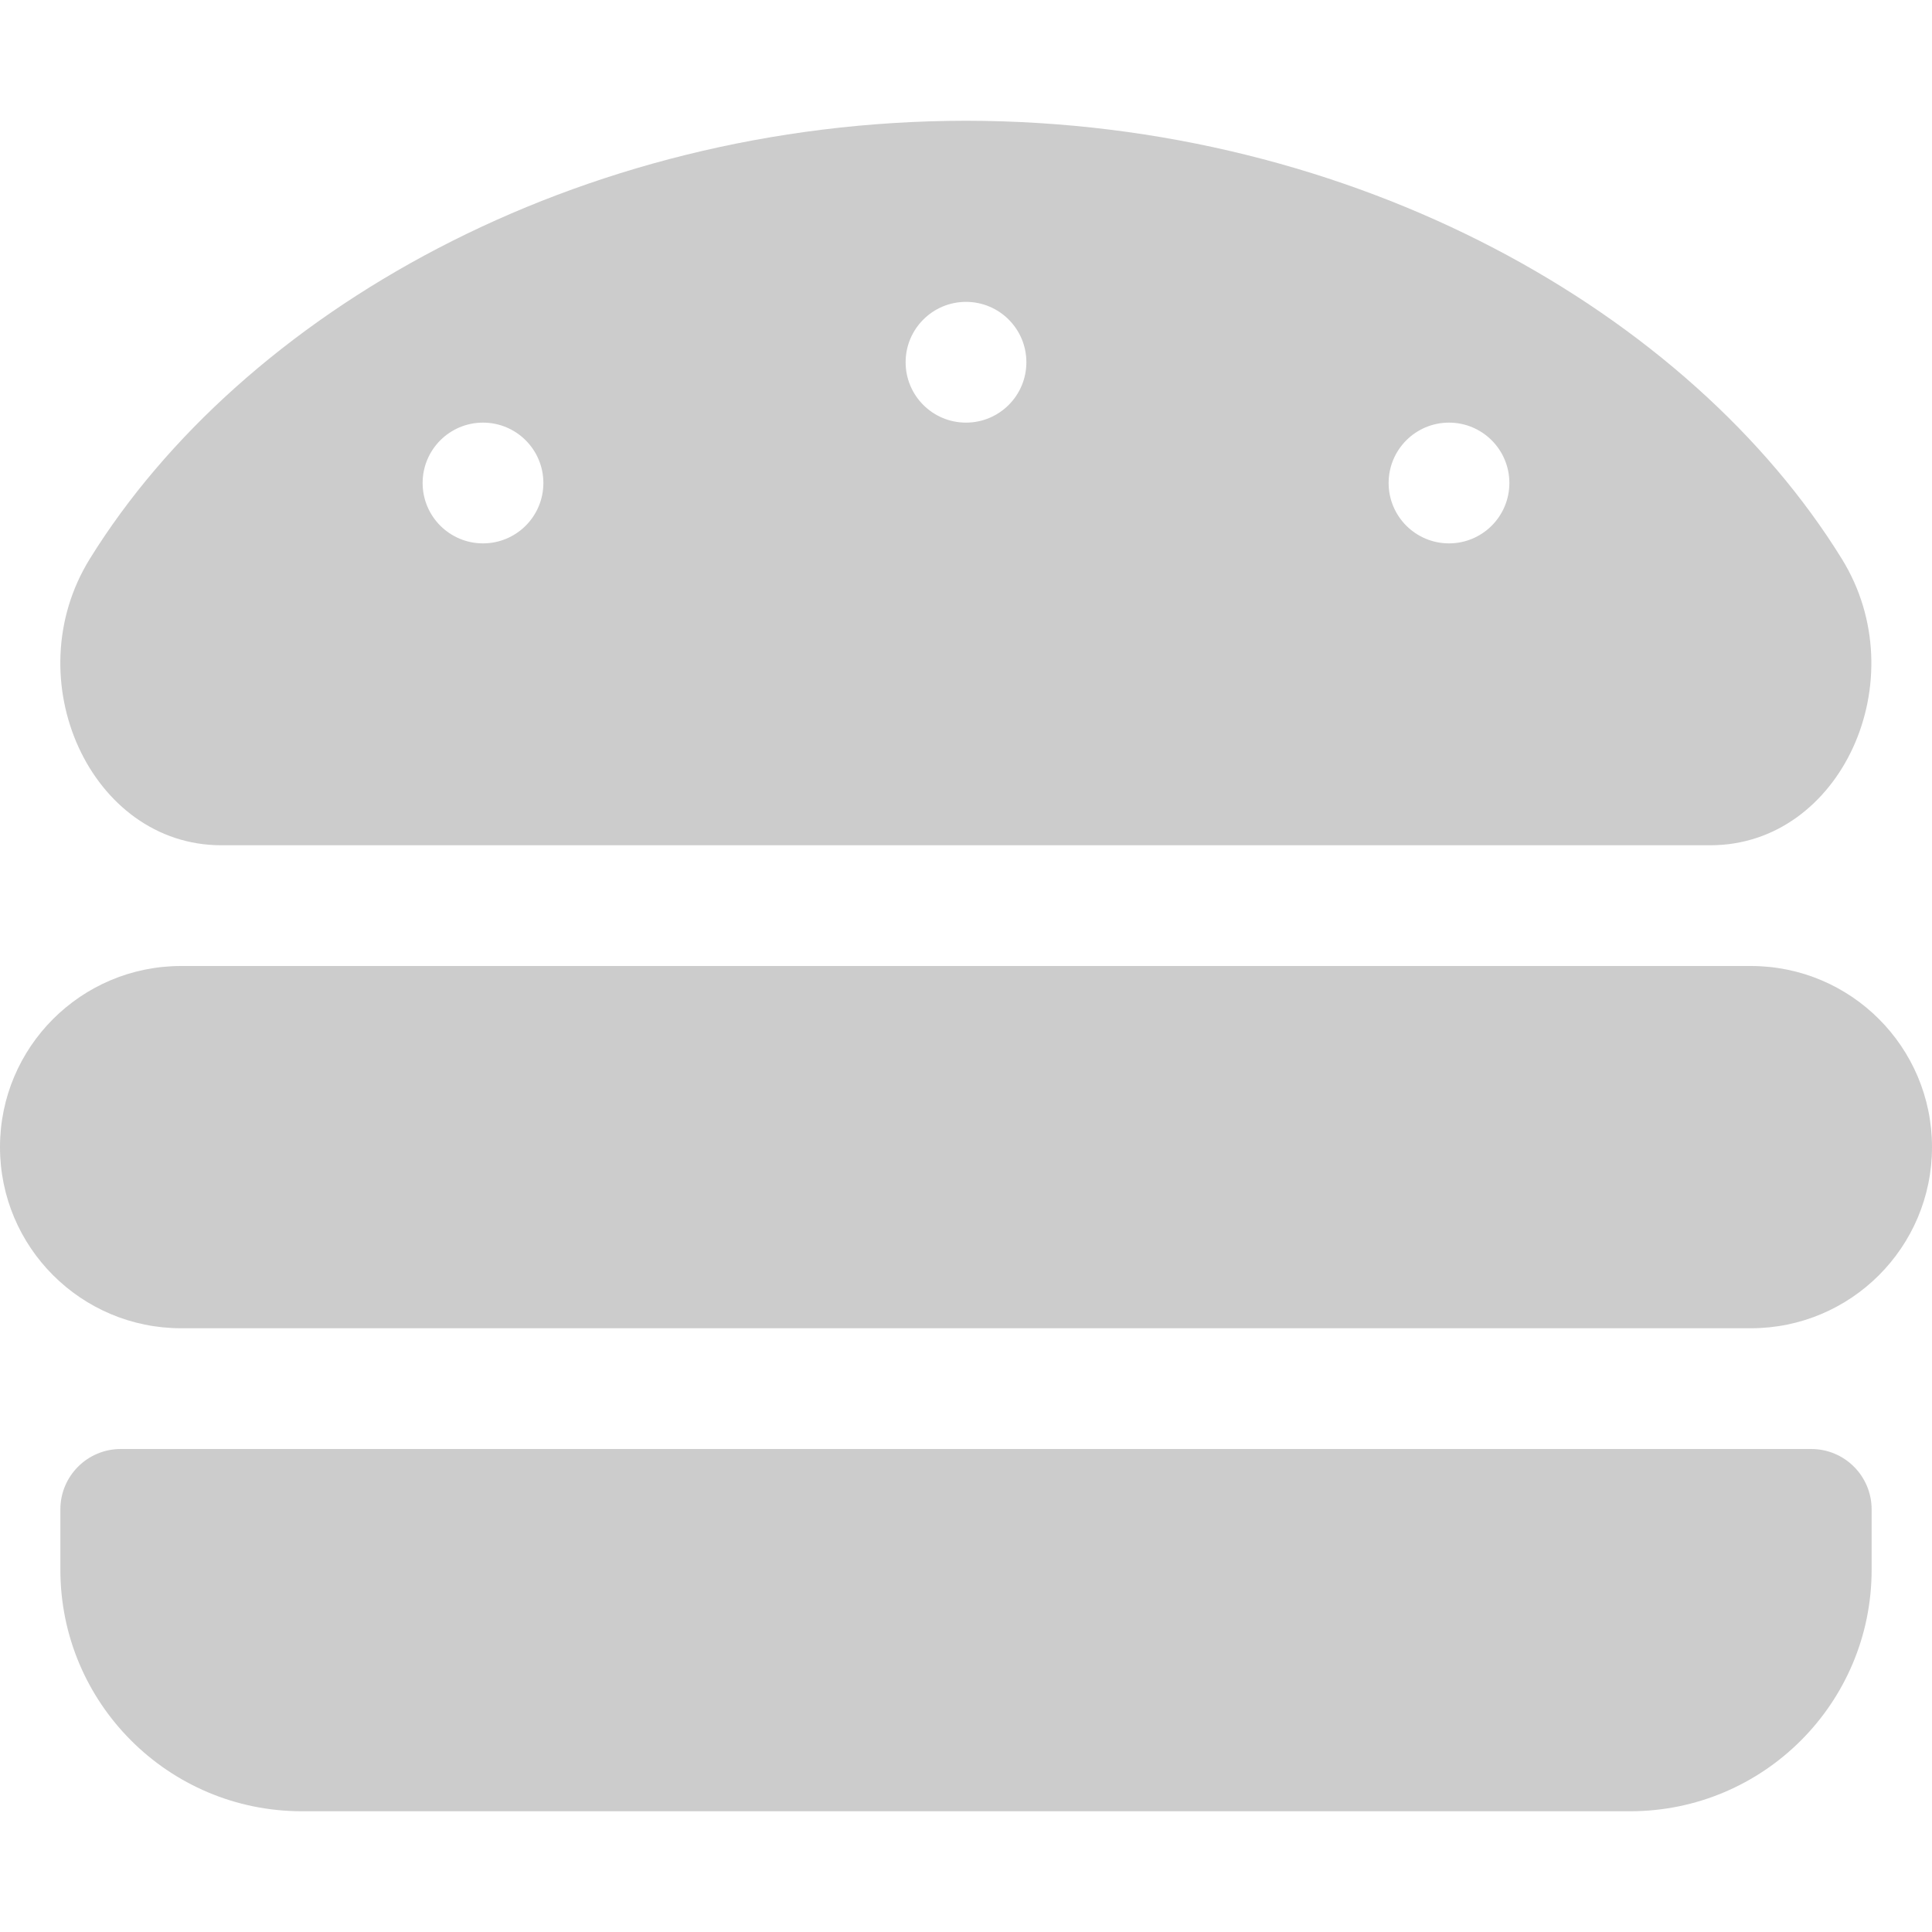
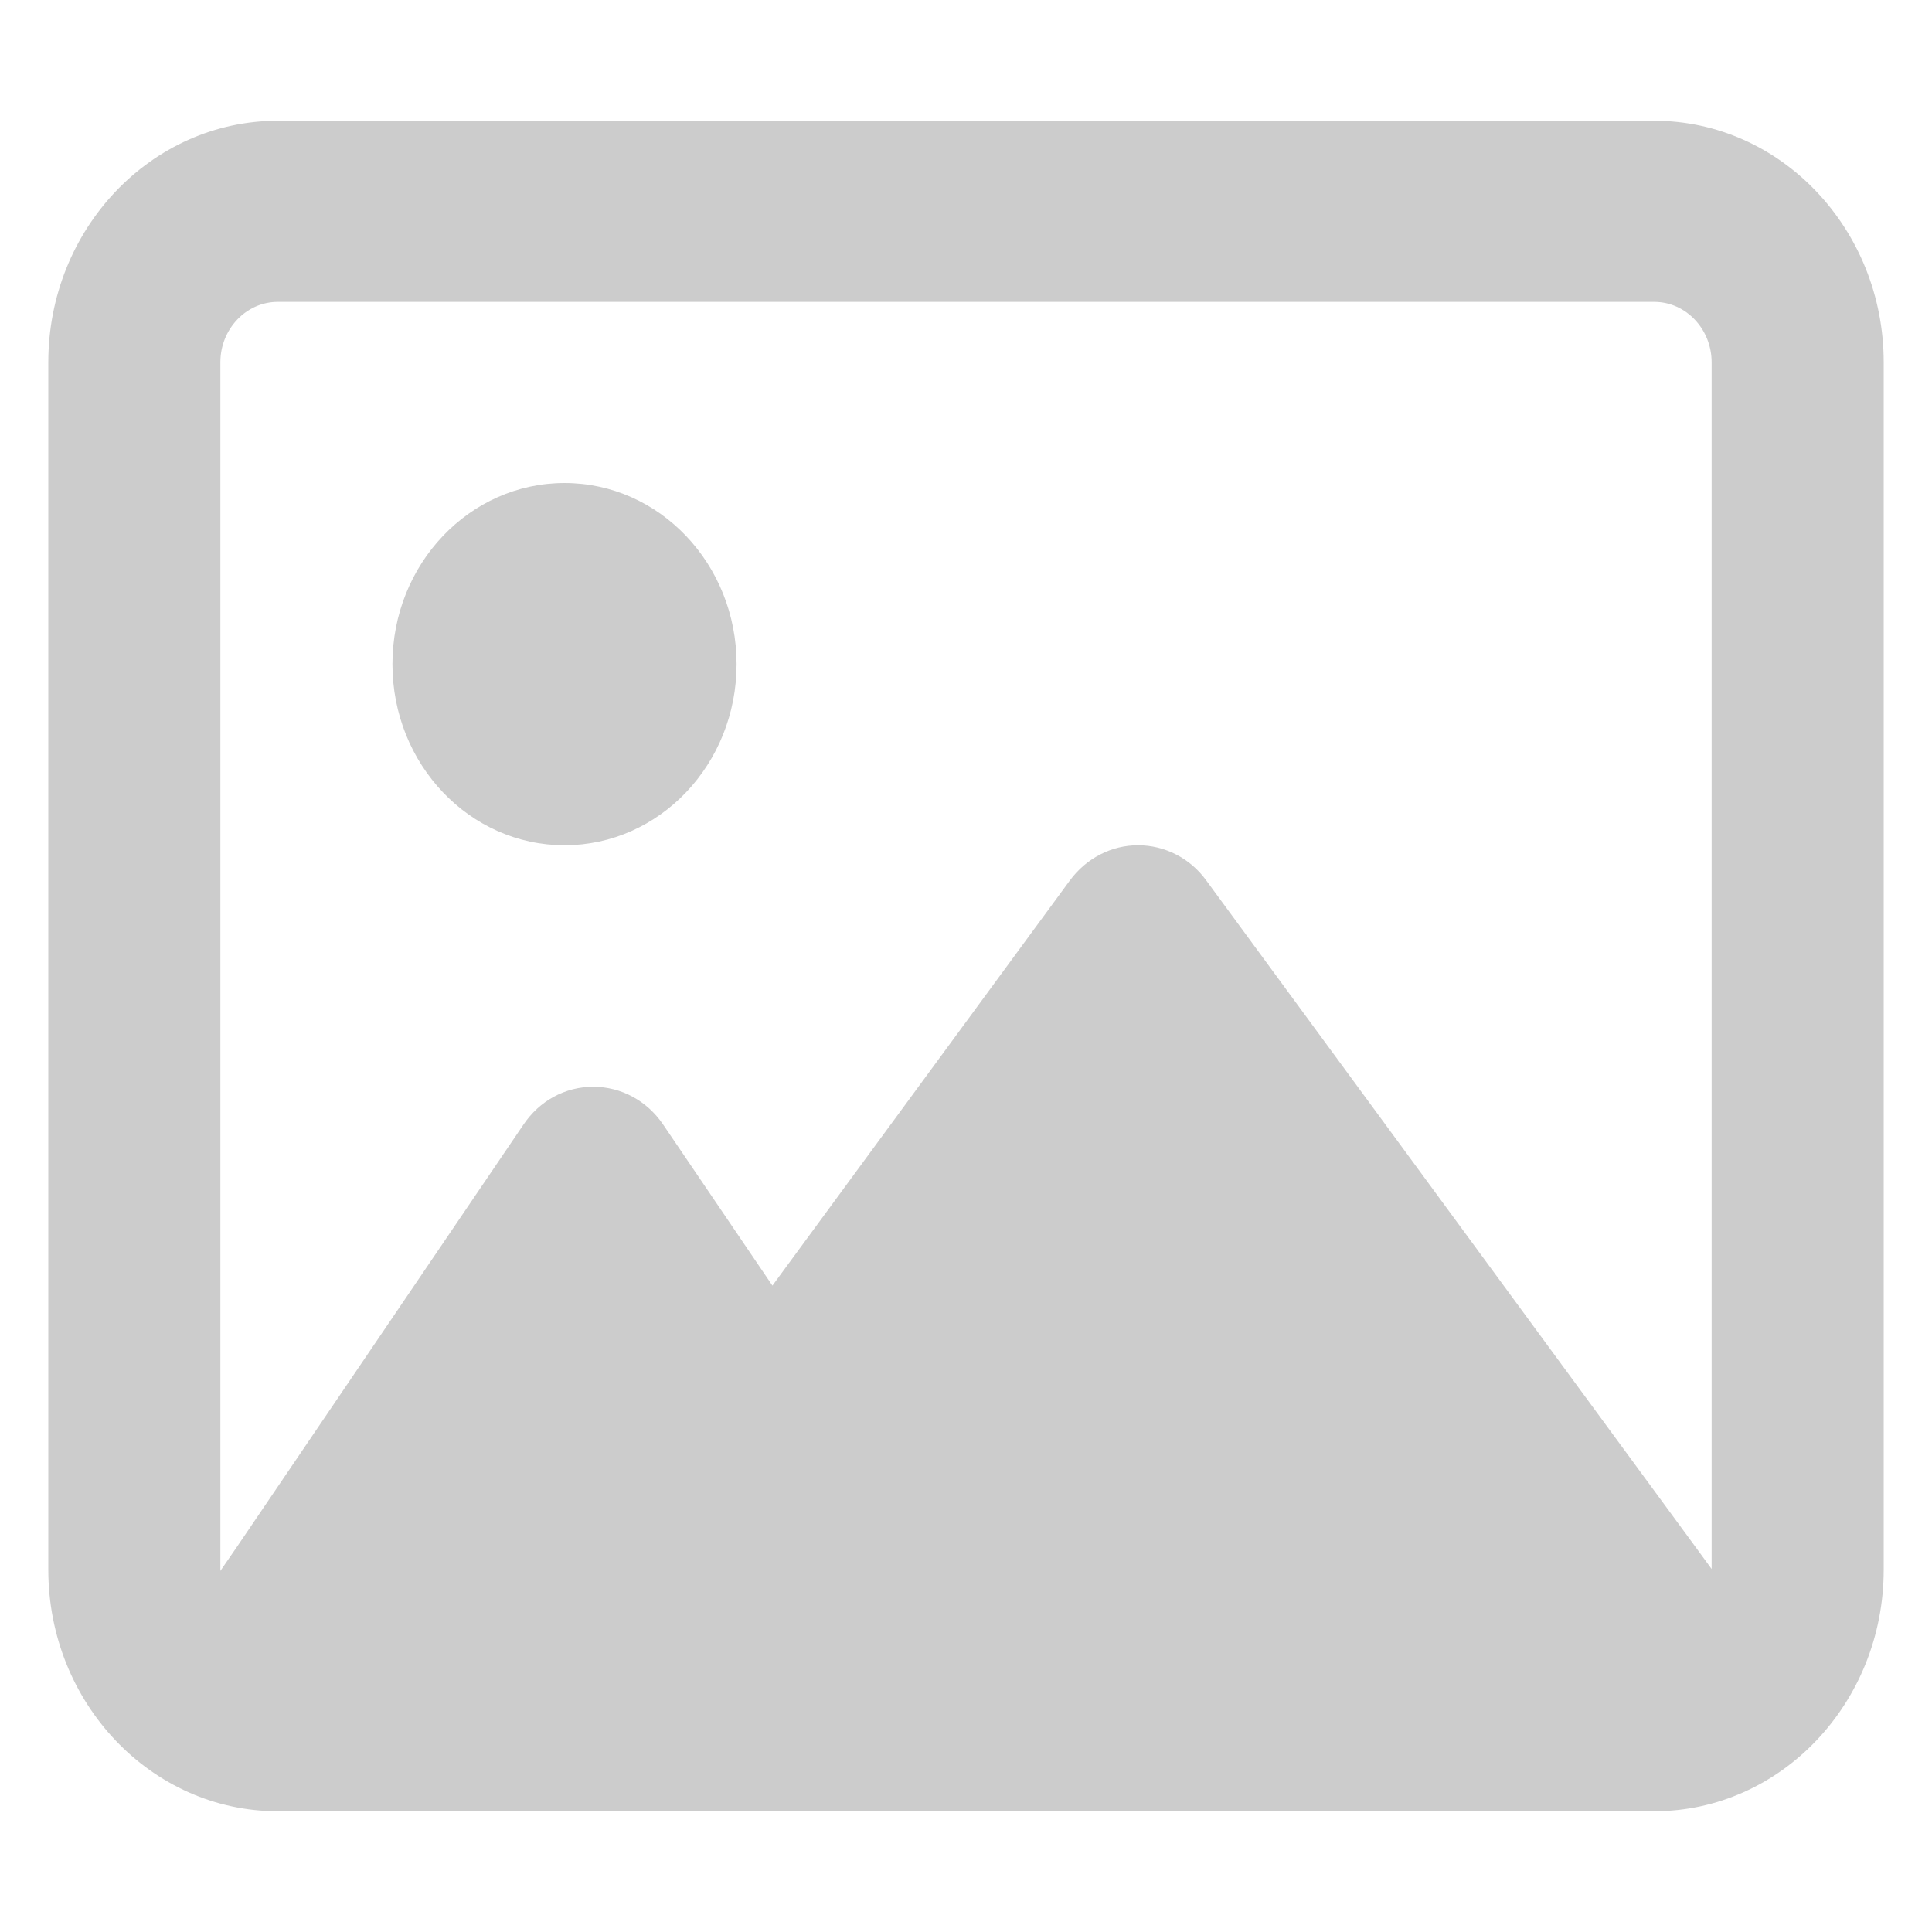
- <svg xmlns="http://www.w3.org/2000/svg" viewBox="0 0 512 512" version="1.1" id="svg1163">
-   <defs id="defs1167" />
-   <path d="M464 256H48a48 48 0 0 0 0 96h416a48 48 0 0 0 0-96zm16 128H32a16 16 0 0 0 -16 16v16a64 64 0 0 0 64 64h352a64 64 0 0 0 64-64v-16a16 16 0 0 0 -16-16zM58.6 224h394.7c34.6 0 54.6-43.9 34.8-75.9C448 83.2 359.6 32.1 256 32c-103.5 .1-192 51.2-232.2 116.1C4 180.1 24.1 224 58.6 224zM384 112a16 16 0 1 1 -16 16 16 16 0 0 1 16-16zM256 80a16 16 0 1 1 -16 16 16 16 0 0 1 16-16zm-128 32a16 16 0 1 1 -16 16 16 16 0 0 1 16-16z" id="path1161" style="fill:#cccccc" />
+ <svg xmlns="http://www.w3.org/2000/svg" viewBox="0 0 512 512" version="1.1" id="svg4">
+   <defs id="defs8" />
+   <path d="m 438.4,80 c 8.36,0 15.2,7.2 15.2,16 v 319.8 l -4.75,-6.5 -129.2,-176 c -4.275,-5.9 -11.02,-9.3 -18.05,-9.3 -7.03,0 -13.68,3.4 -18.05,9.3 L 204.7,340.7 175.725,298 c -4.275,-6.3 -11.115,-10 -18.525,-10 -7.41,0 -14.25,3.7 -18.525,10.1 l -76,112 -4.275,6.2 V 416 96 c 0,-8.8 6.84,-16 15.2,-16 z M 73.6,32 C 40.065,32 12.8,60.7 12.8,96 v 320 c 0,35.3 27.265,64 60.8,64 h 364.8 c 33.535,0 60.8,-28.7 60.8,-64 V 96 c 0,-35.3 -27.265,-64 -60.8,-64 z m 76,192 a 45.6,48 0 1 0 0,-96 45.6,48 0 1 0 0,96 z" id="path2" style="fill:#cccccc;stroke-width:0.975" />
</svg>
